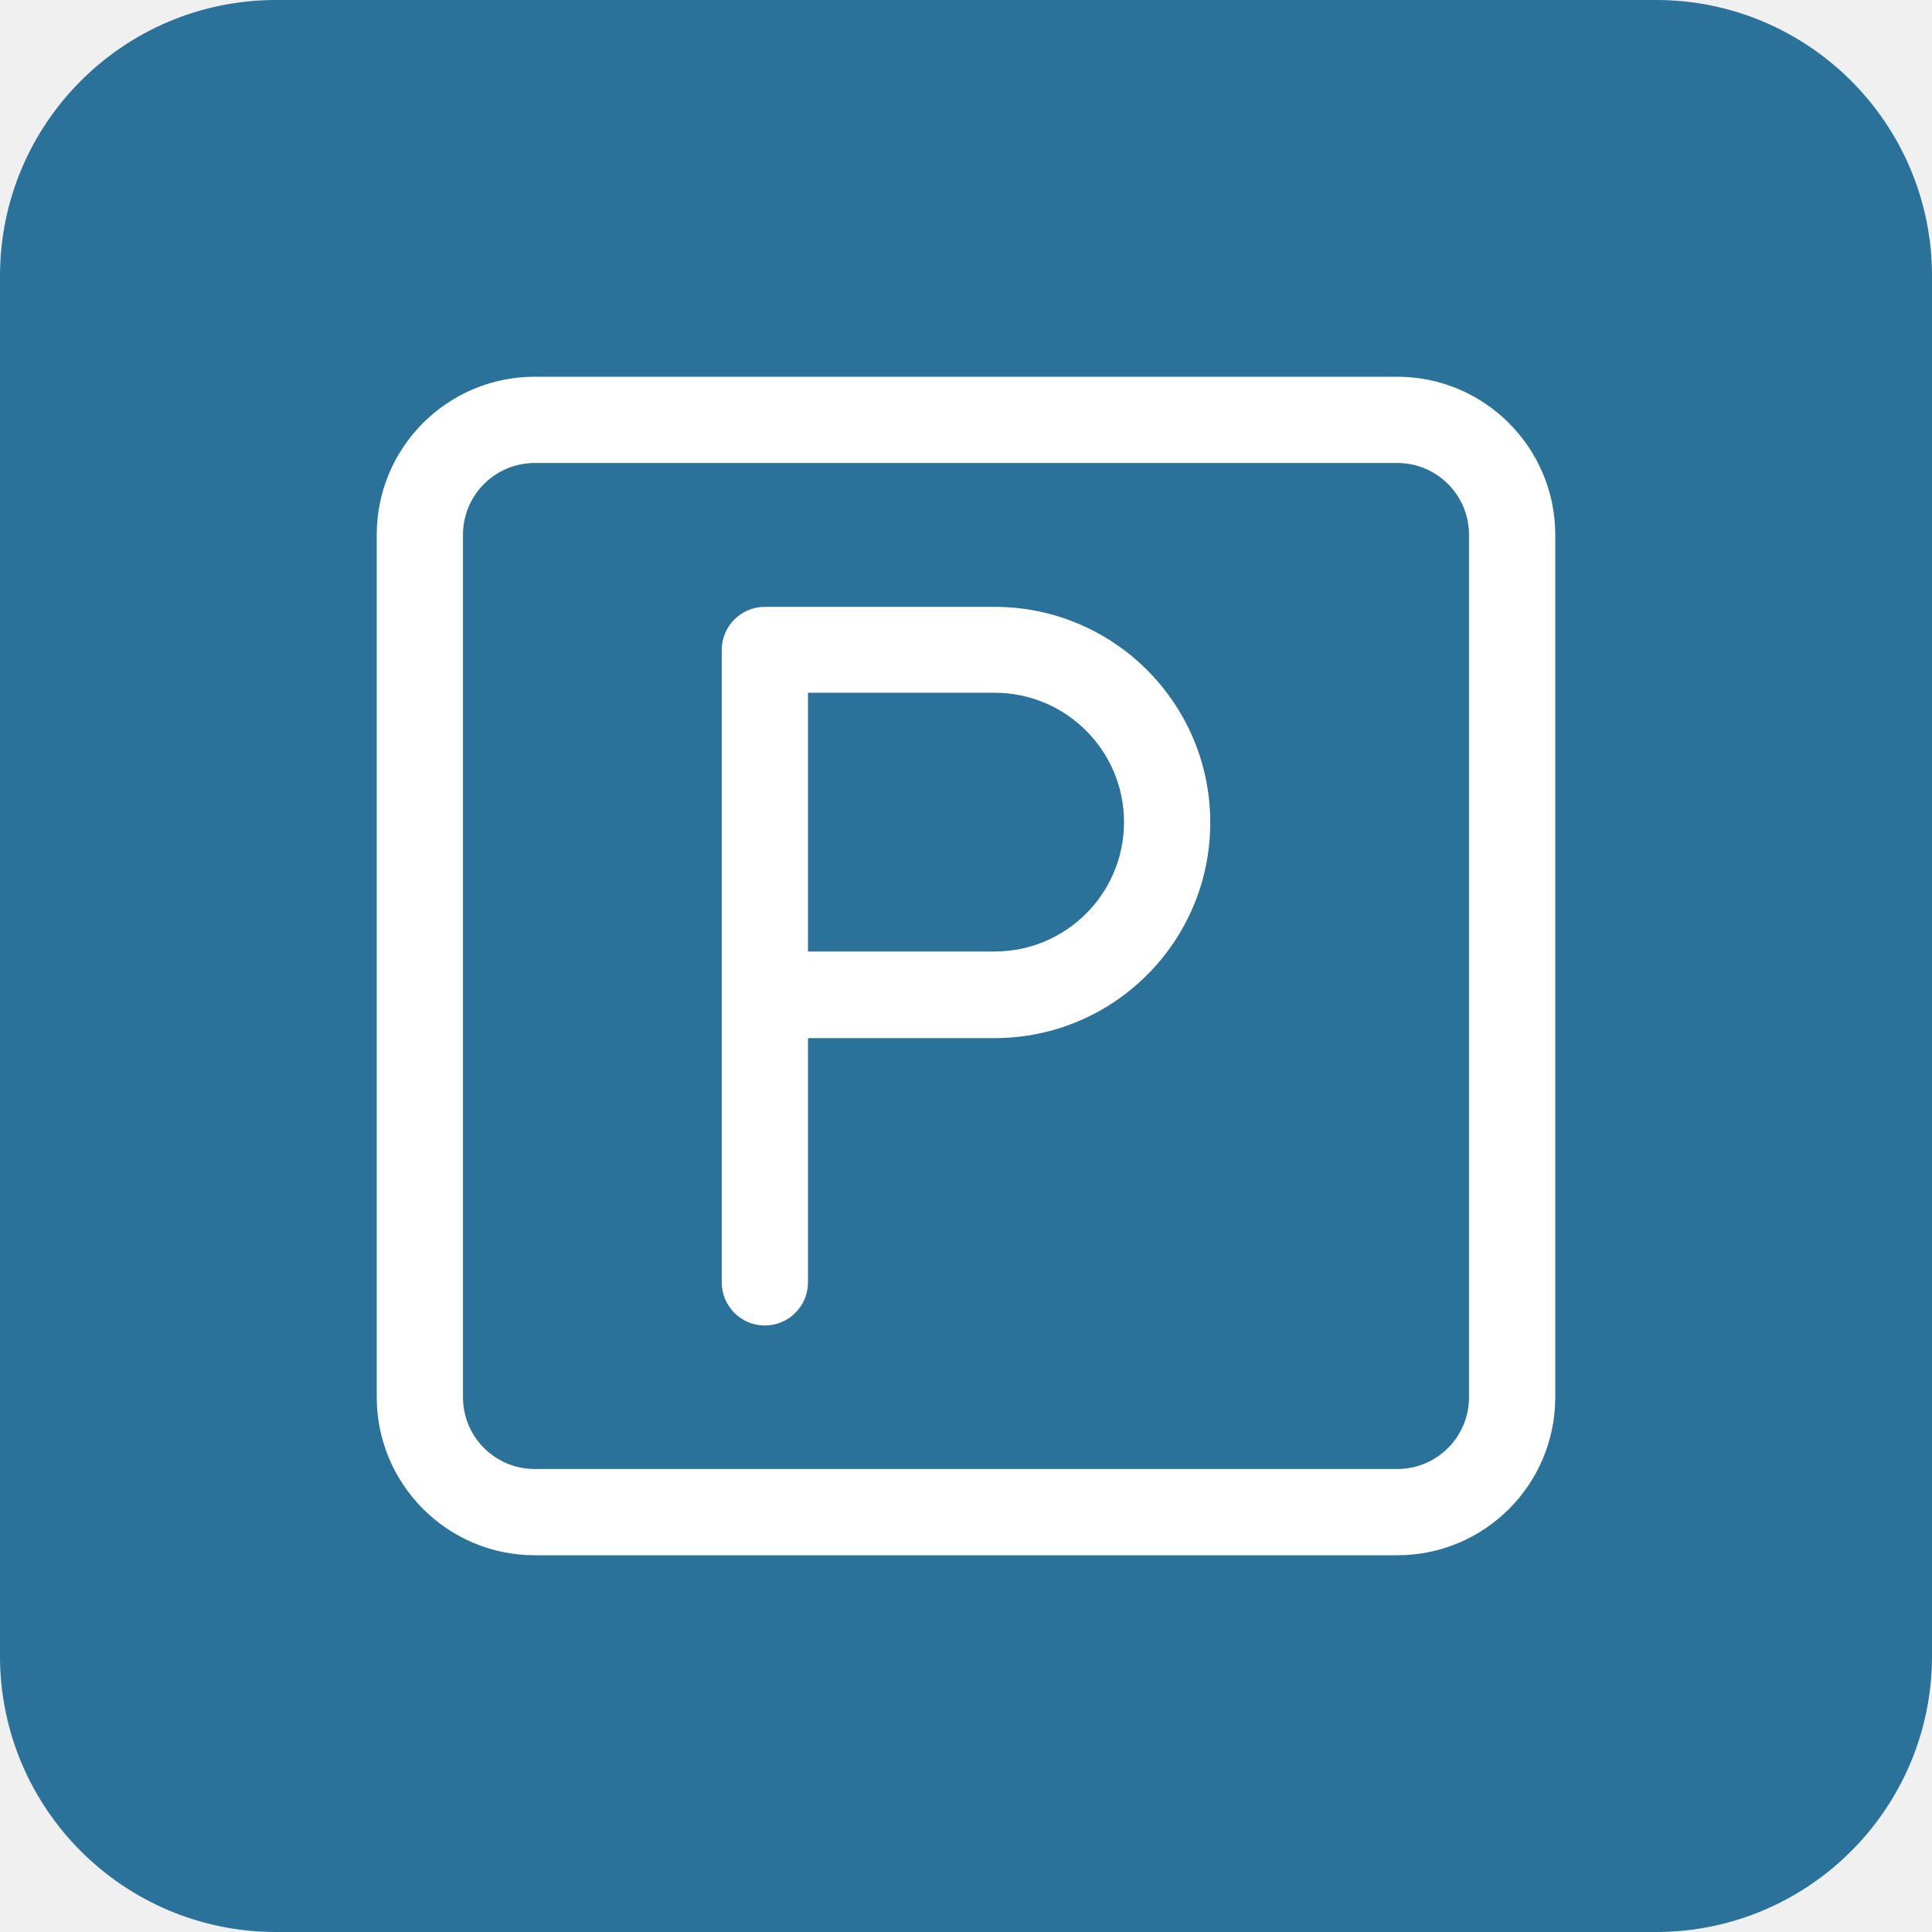
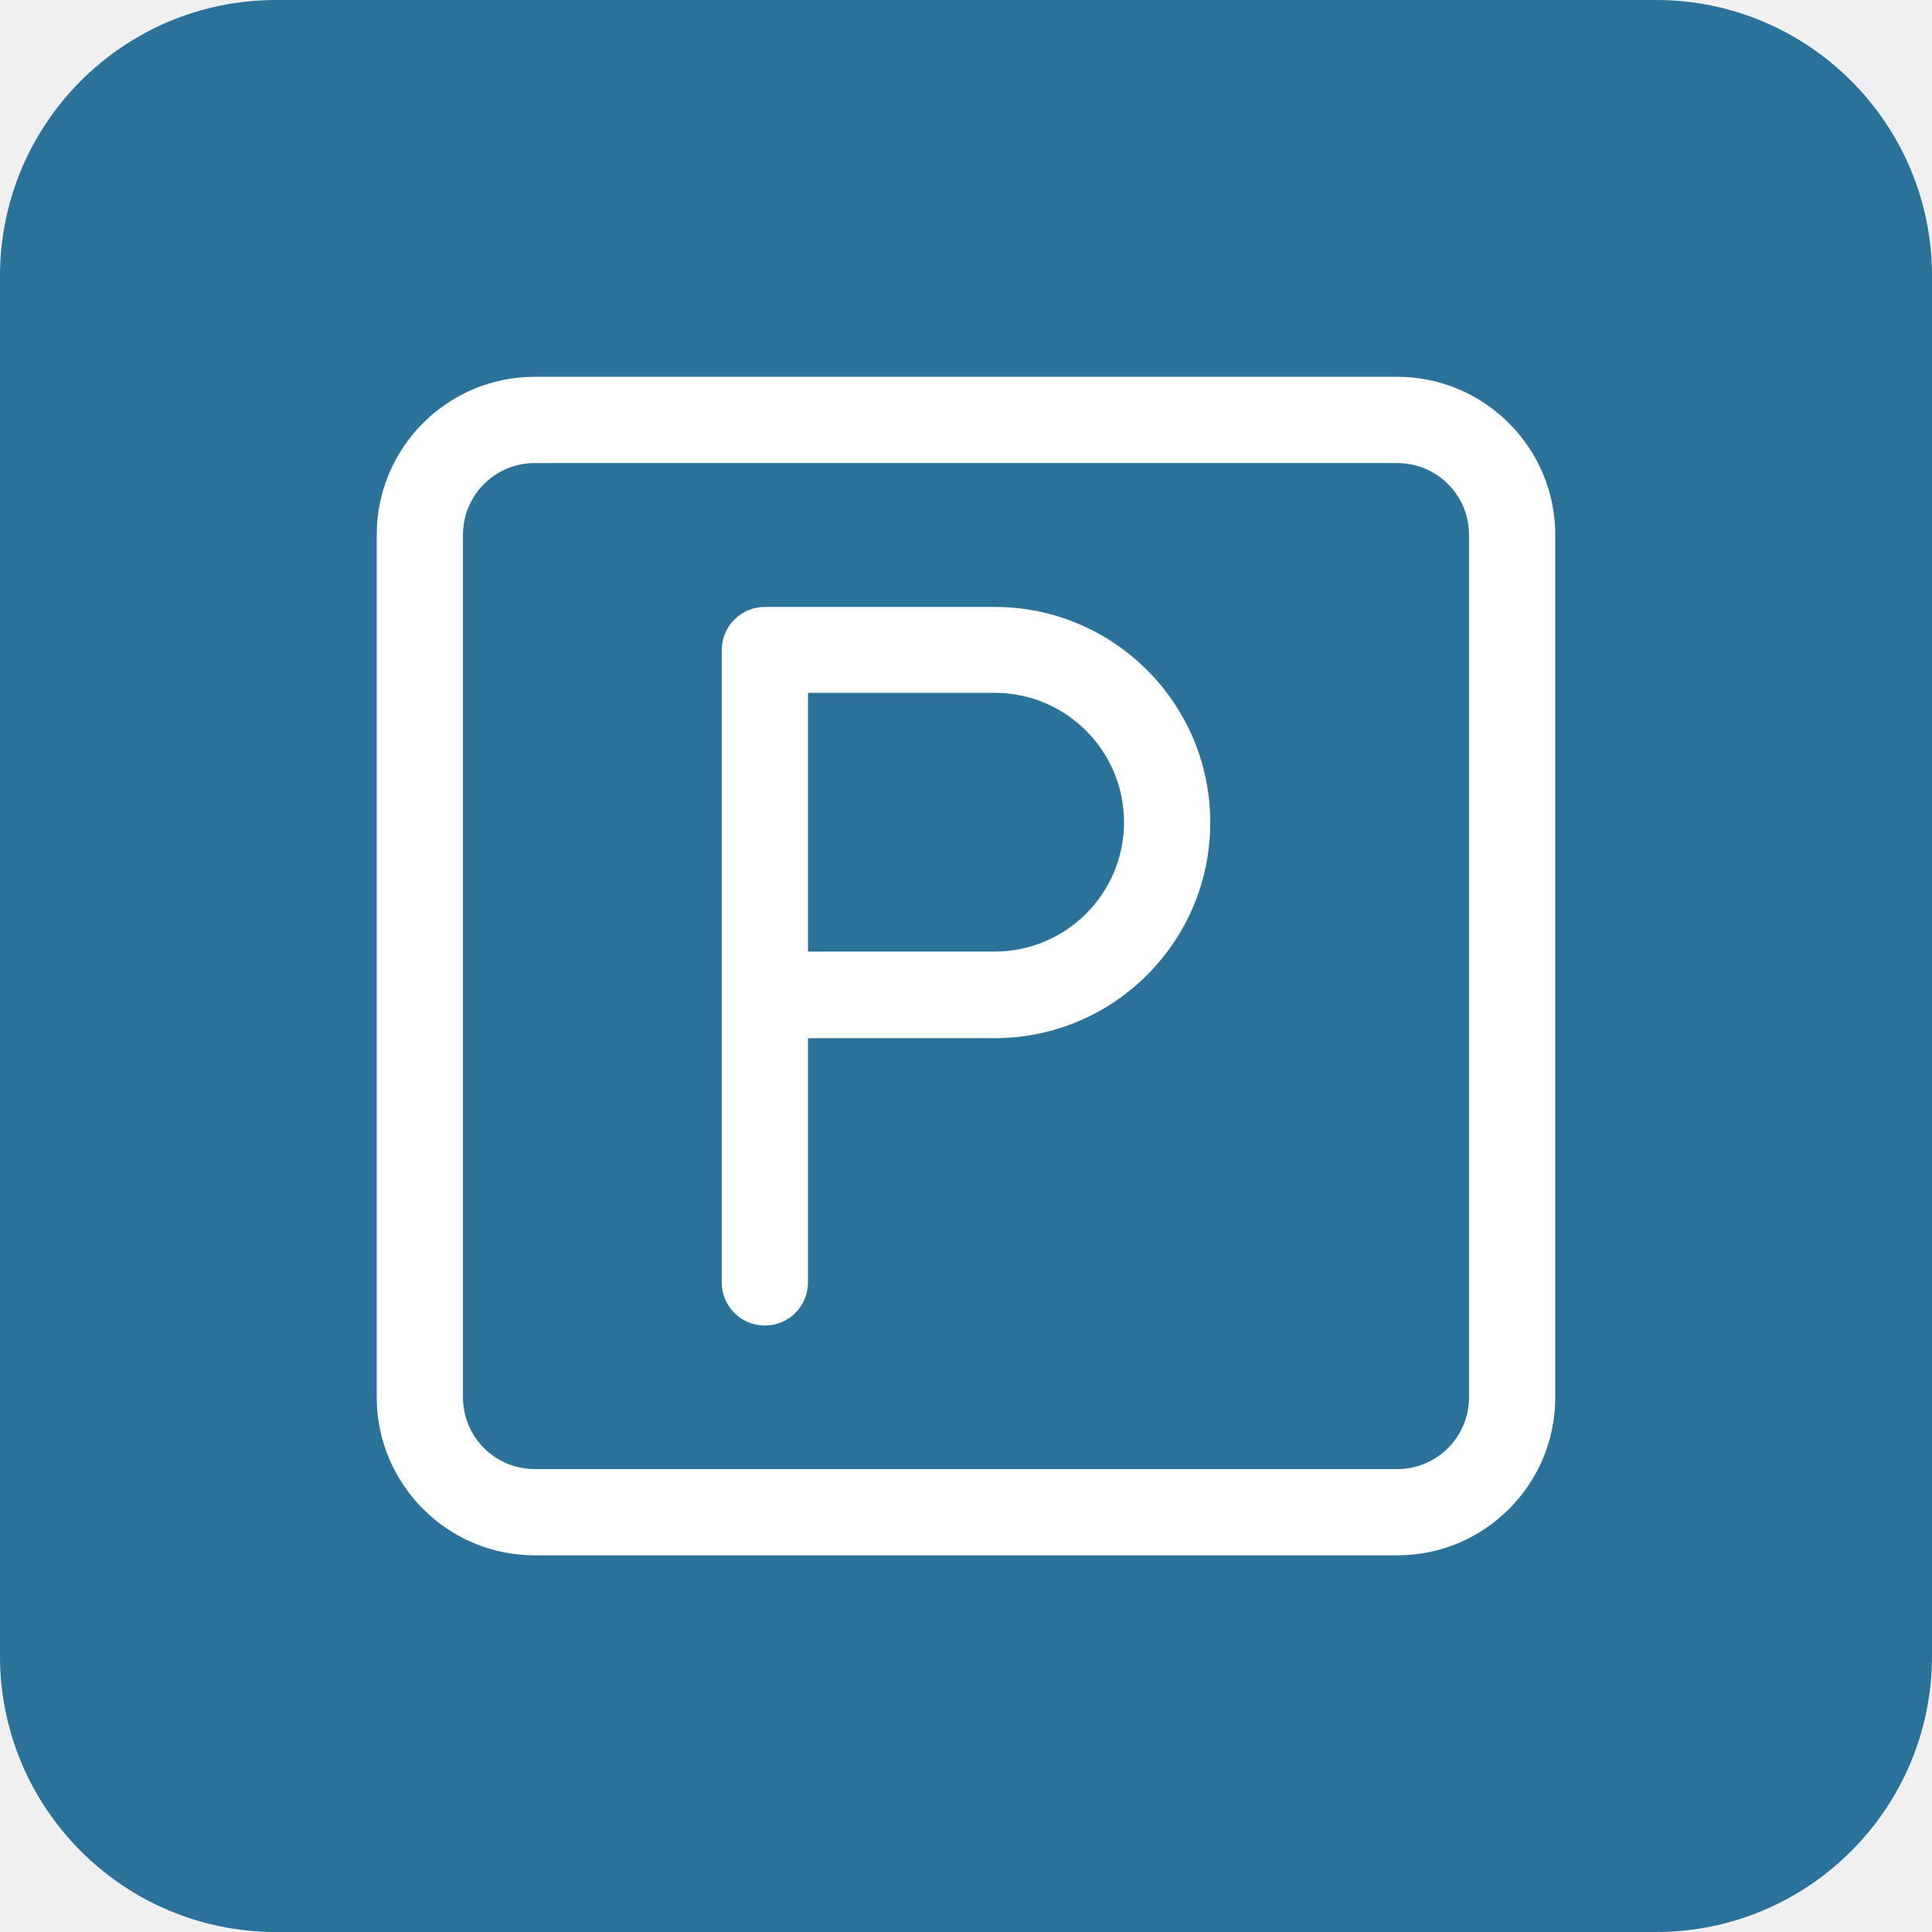
<svg xmlns="http://www.w3.org/2000/svg" width="28" height="28" viewBox="0 0 28 28" fill="none">
  <path d="M0 4C0 1.791 1.791 0 4 0H24C26.209 0 28 1.791 28 4V24C28 26.209 26.209 28 24 28H4C1.791 28 0 26.209 0 24V4Z" fill="#2B729A" />
-   <path d="M20.25 22.54H7.75C6.485 22.54 5.46 21.51 5.46 20.25V7.75C5.46 6.485 6.485 5.46 7.75 5.46H20.25C21.515 5.46 22.54 6.49 22.54 7.75V20.25C22.54 21.515 21.515 22.54 20.25 22.54ZM7.75 6.71C7.175 6.71 6.71 7.175 6.71 7.75V20.25C6.71 20.825 7.175 21.29 7.75 21.29H20.25C20.825 21.29 21.29 20.825 21.29 20.25V7.75C21.29 7.175 20.825 6.71 20.25 6.71H7.75Z" fill="white" />
-   <path d="M11.085 19.21C10.74 19.21 10.46 18.93 10.46 18.585V9.42C10.46 9.075 10.74 8.795 11.085 8.795H14.415C16.14 8.795 17.54 10.195 17.54 11.92C17.54 13.645 16.14 15.045 14.415 15.045H11.71V18.585C11.71 18.93 11.43 19.21 11.085 19.21ZM11.71 13.79H14.415C15.45 13.79 16.29 12.95 16.29 11.915C16.29 10.88 15.45 10.04 14.415 10.04H11.71V13.79Z" fill="white" />
+   <path d="M20.25 22.541H7.75C6.485 22.541 5.46 21.511 5.46 20.251V7.751C5.46 6.486 6.485 5.461 7.75 5.461H20.25C21.515 5.461 22.54 6.491 22.54 7.751V20.251C22.54 21.516 21.515 22.541 20.25 22.541ZM7.75 6.711C7.175 6.711 6.71 7.176 6.71 7.751V20.251C6.71 20.826 7.175 21.291 7.75 21.291H20.25C20.825 21.291 21.29 20.826 21.29 20.251V7.751C21.29 7.176 20.825 6.711 20.25 6.711H7.75Z" fill="white" />
+   <path d="M11.085 19.211C10.74 19.211 10.46 18.931 10.46 18.586V9.421C10.46 9.076 10.74 8.796 11.085 8.796H14.415C16.14 8.796 17.54 10.196 17.54 11.921C17.54 13.646 16.14 15.046 14.415 15.046H11.71V18.586C11.71 18.931 11.43 19.211 11.085 19.211ZM11.71 13.791H14.415C15.45 13.791 16.29 12.951 16.29 11.916C16.29 10.881 15.45 10.041 14.415 10.041H11.71V13.791Z" fill="white" />
</svg>
